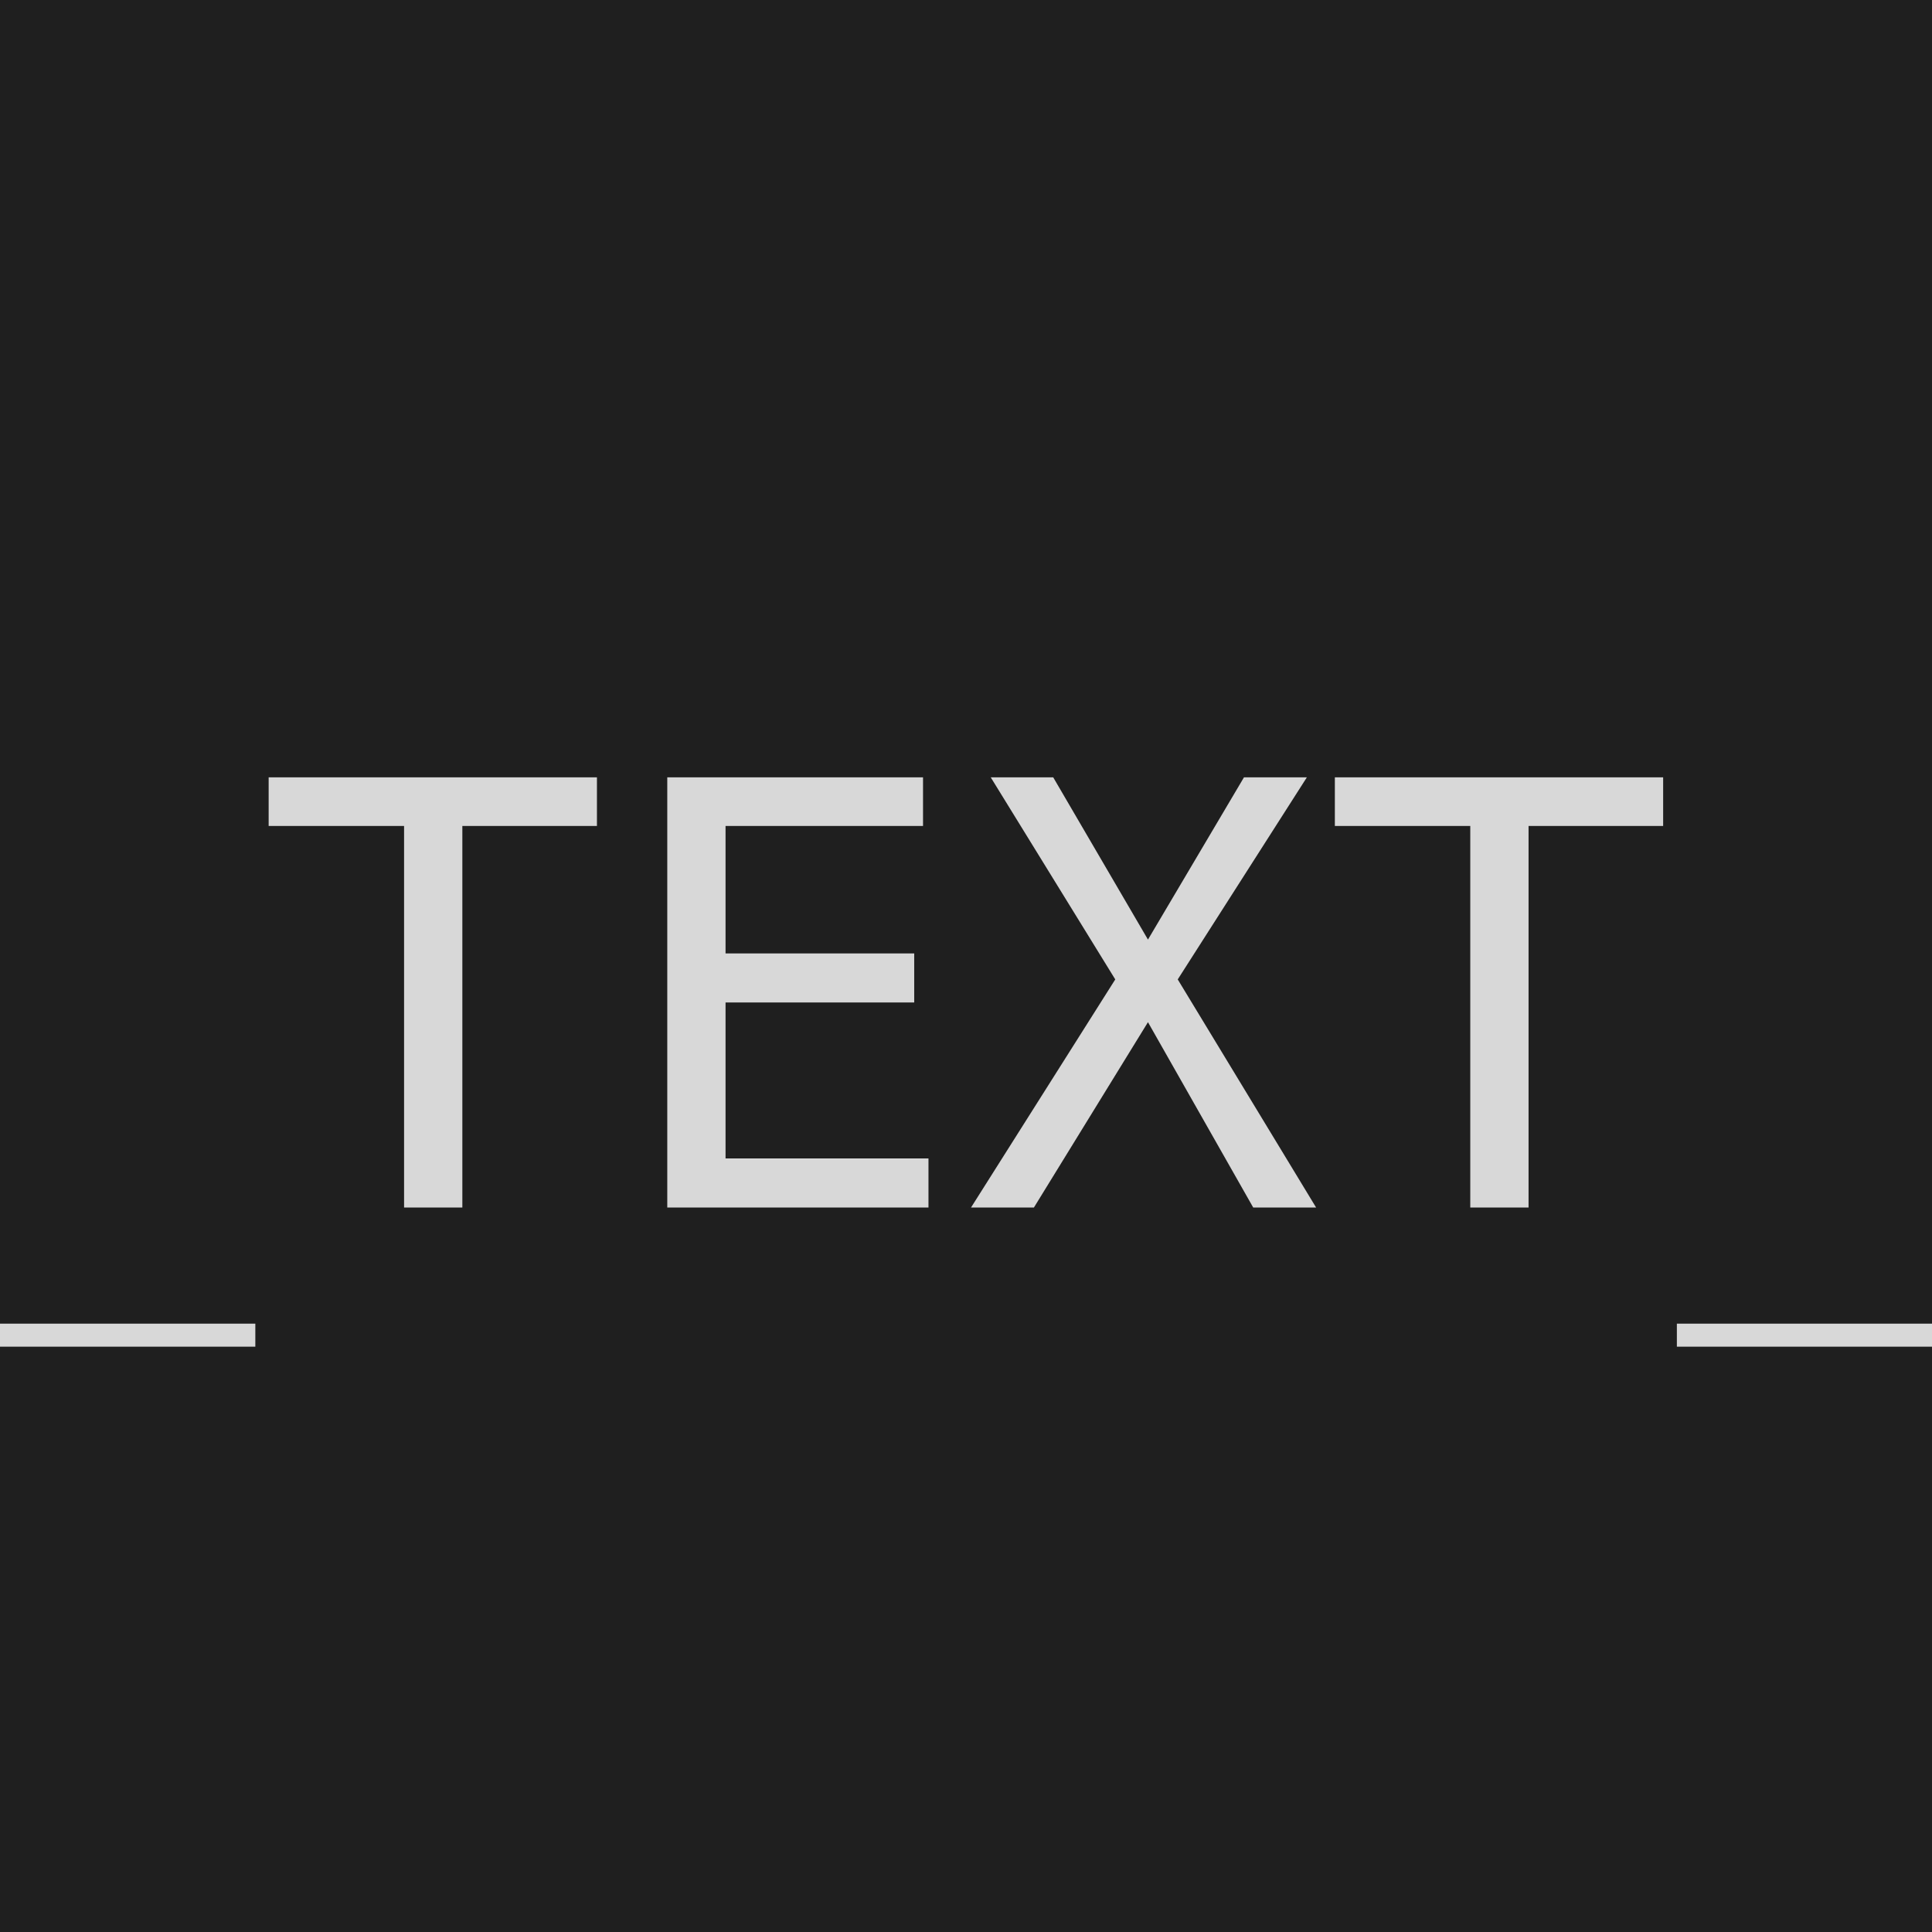
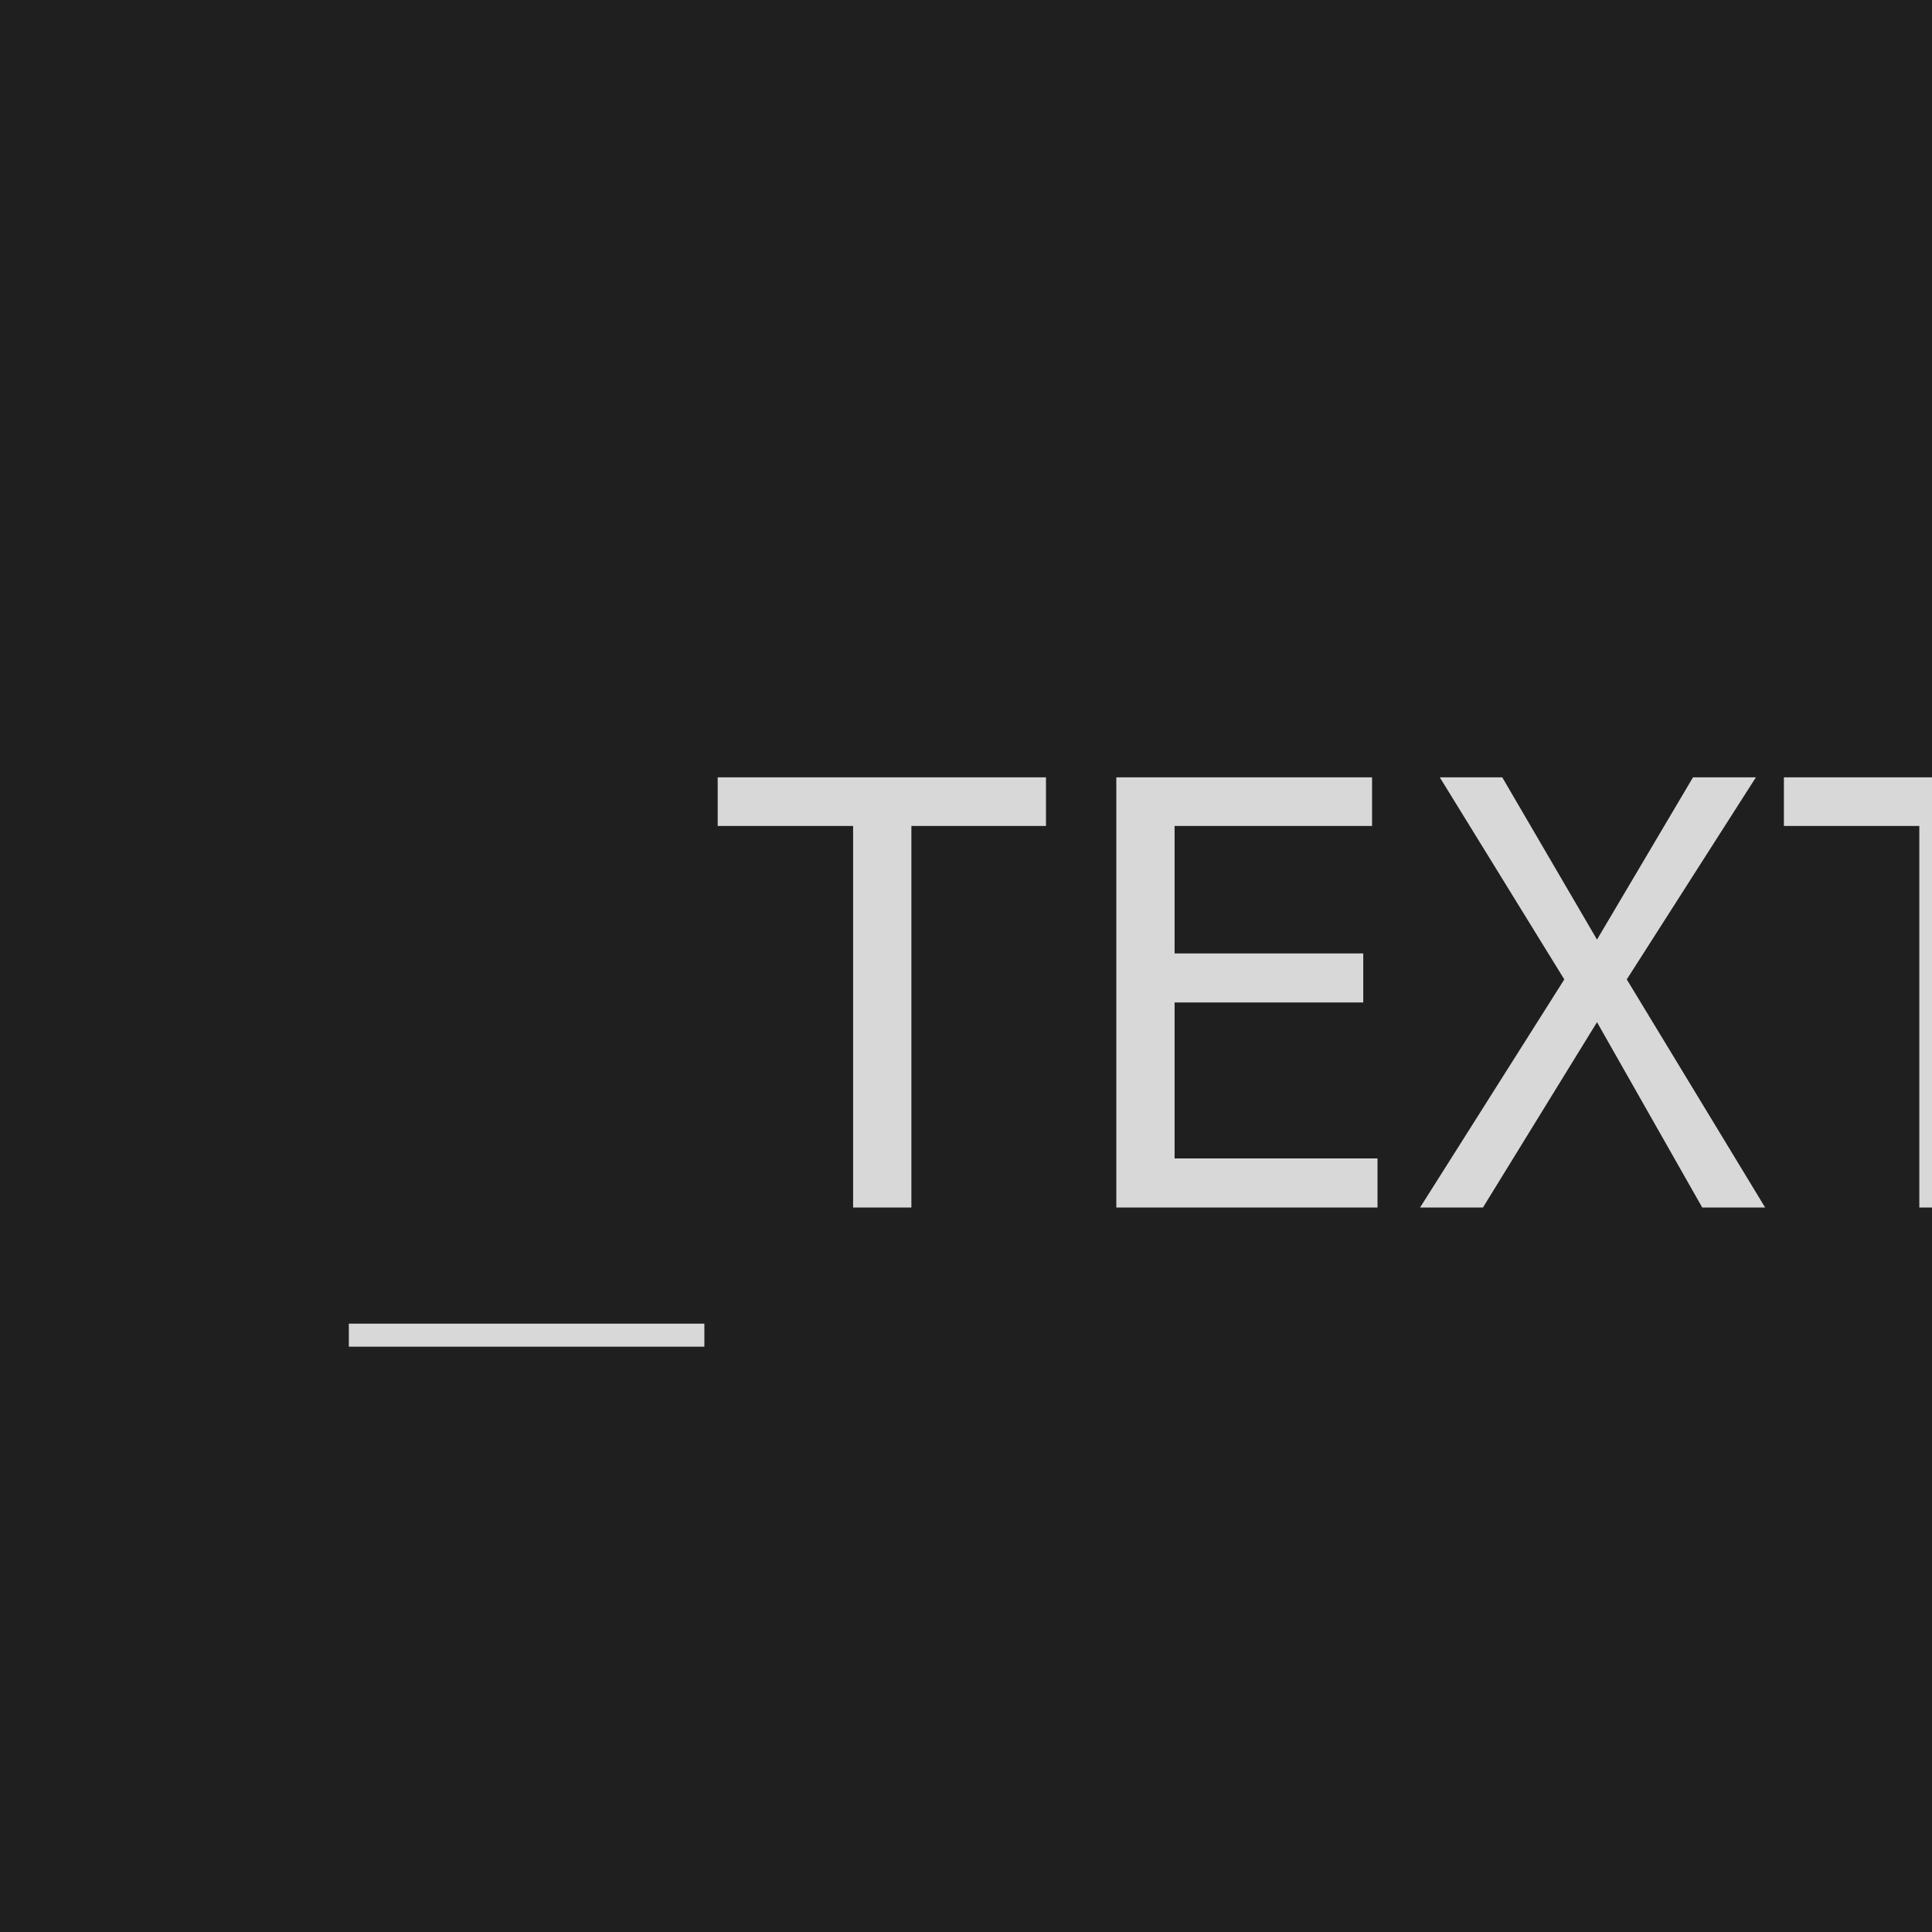
<svg xmlns="http://www.w3.org/2000/svg" width="100%" height="100%" viewBox="0 0 72 72" version="1.1" xml:space="preserve" style="fill-rule:evenodd;clip-rule:evenodd;stroke-linejoin:round;stroke-miterlimit:2;">
  <rect id="Timecode" x="0" y="0" width="72" height="72" style="fill:none;" />
  <rect id="Background" x="0" y="-0" width="72" height="72" style="fill:#1f1f1f;" />
-   <text id="_0x:xx" x="36px" y="45px" style="font-family:'Ultrafont', monospace;font-size:22px;text-anchor: middle;fill:#d8d8d8;">_TEXT_</text>
+   <text id="_0x:xx" x="13px" y="45px" style="font-family:'Ultrafont', monospace;font-size:22px;text-anchor: left;fill:#d8d8d8;">_TEXT_</text>
</svg>
